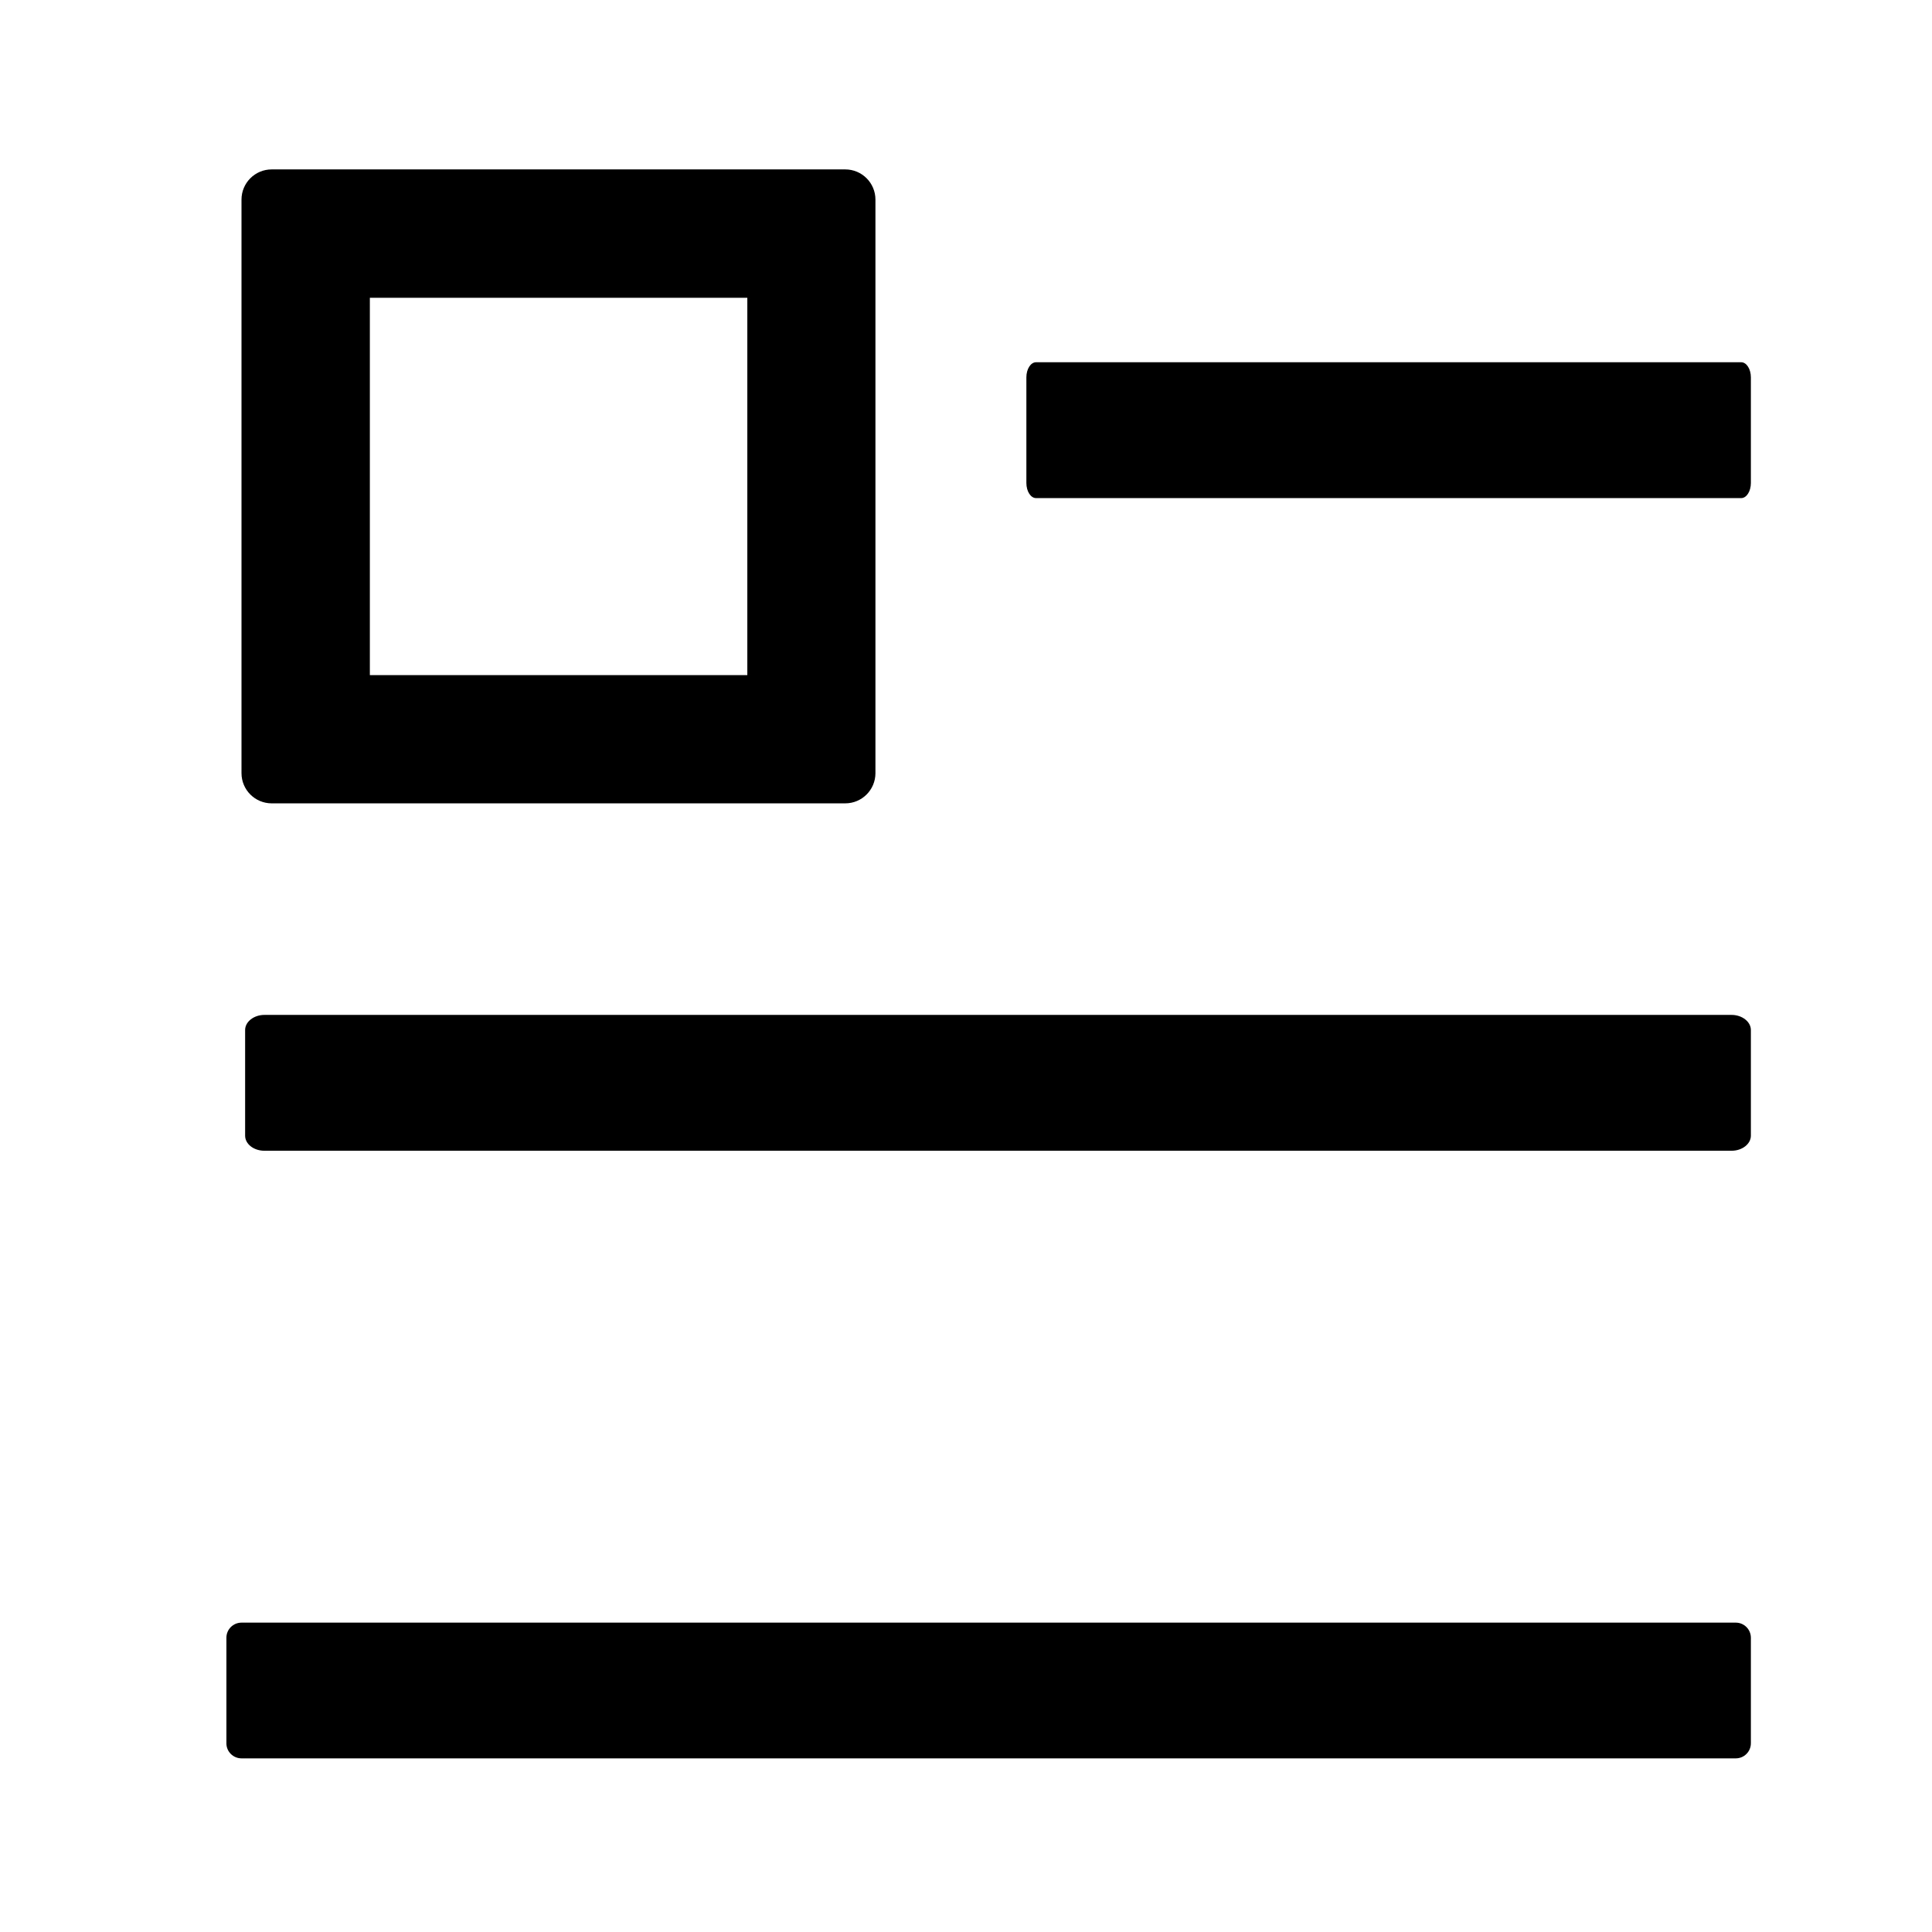
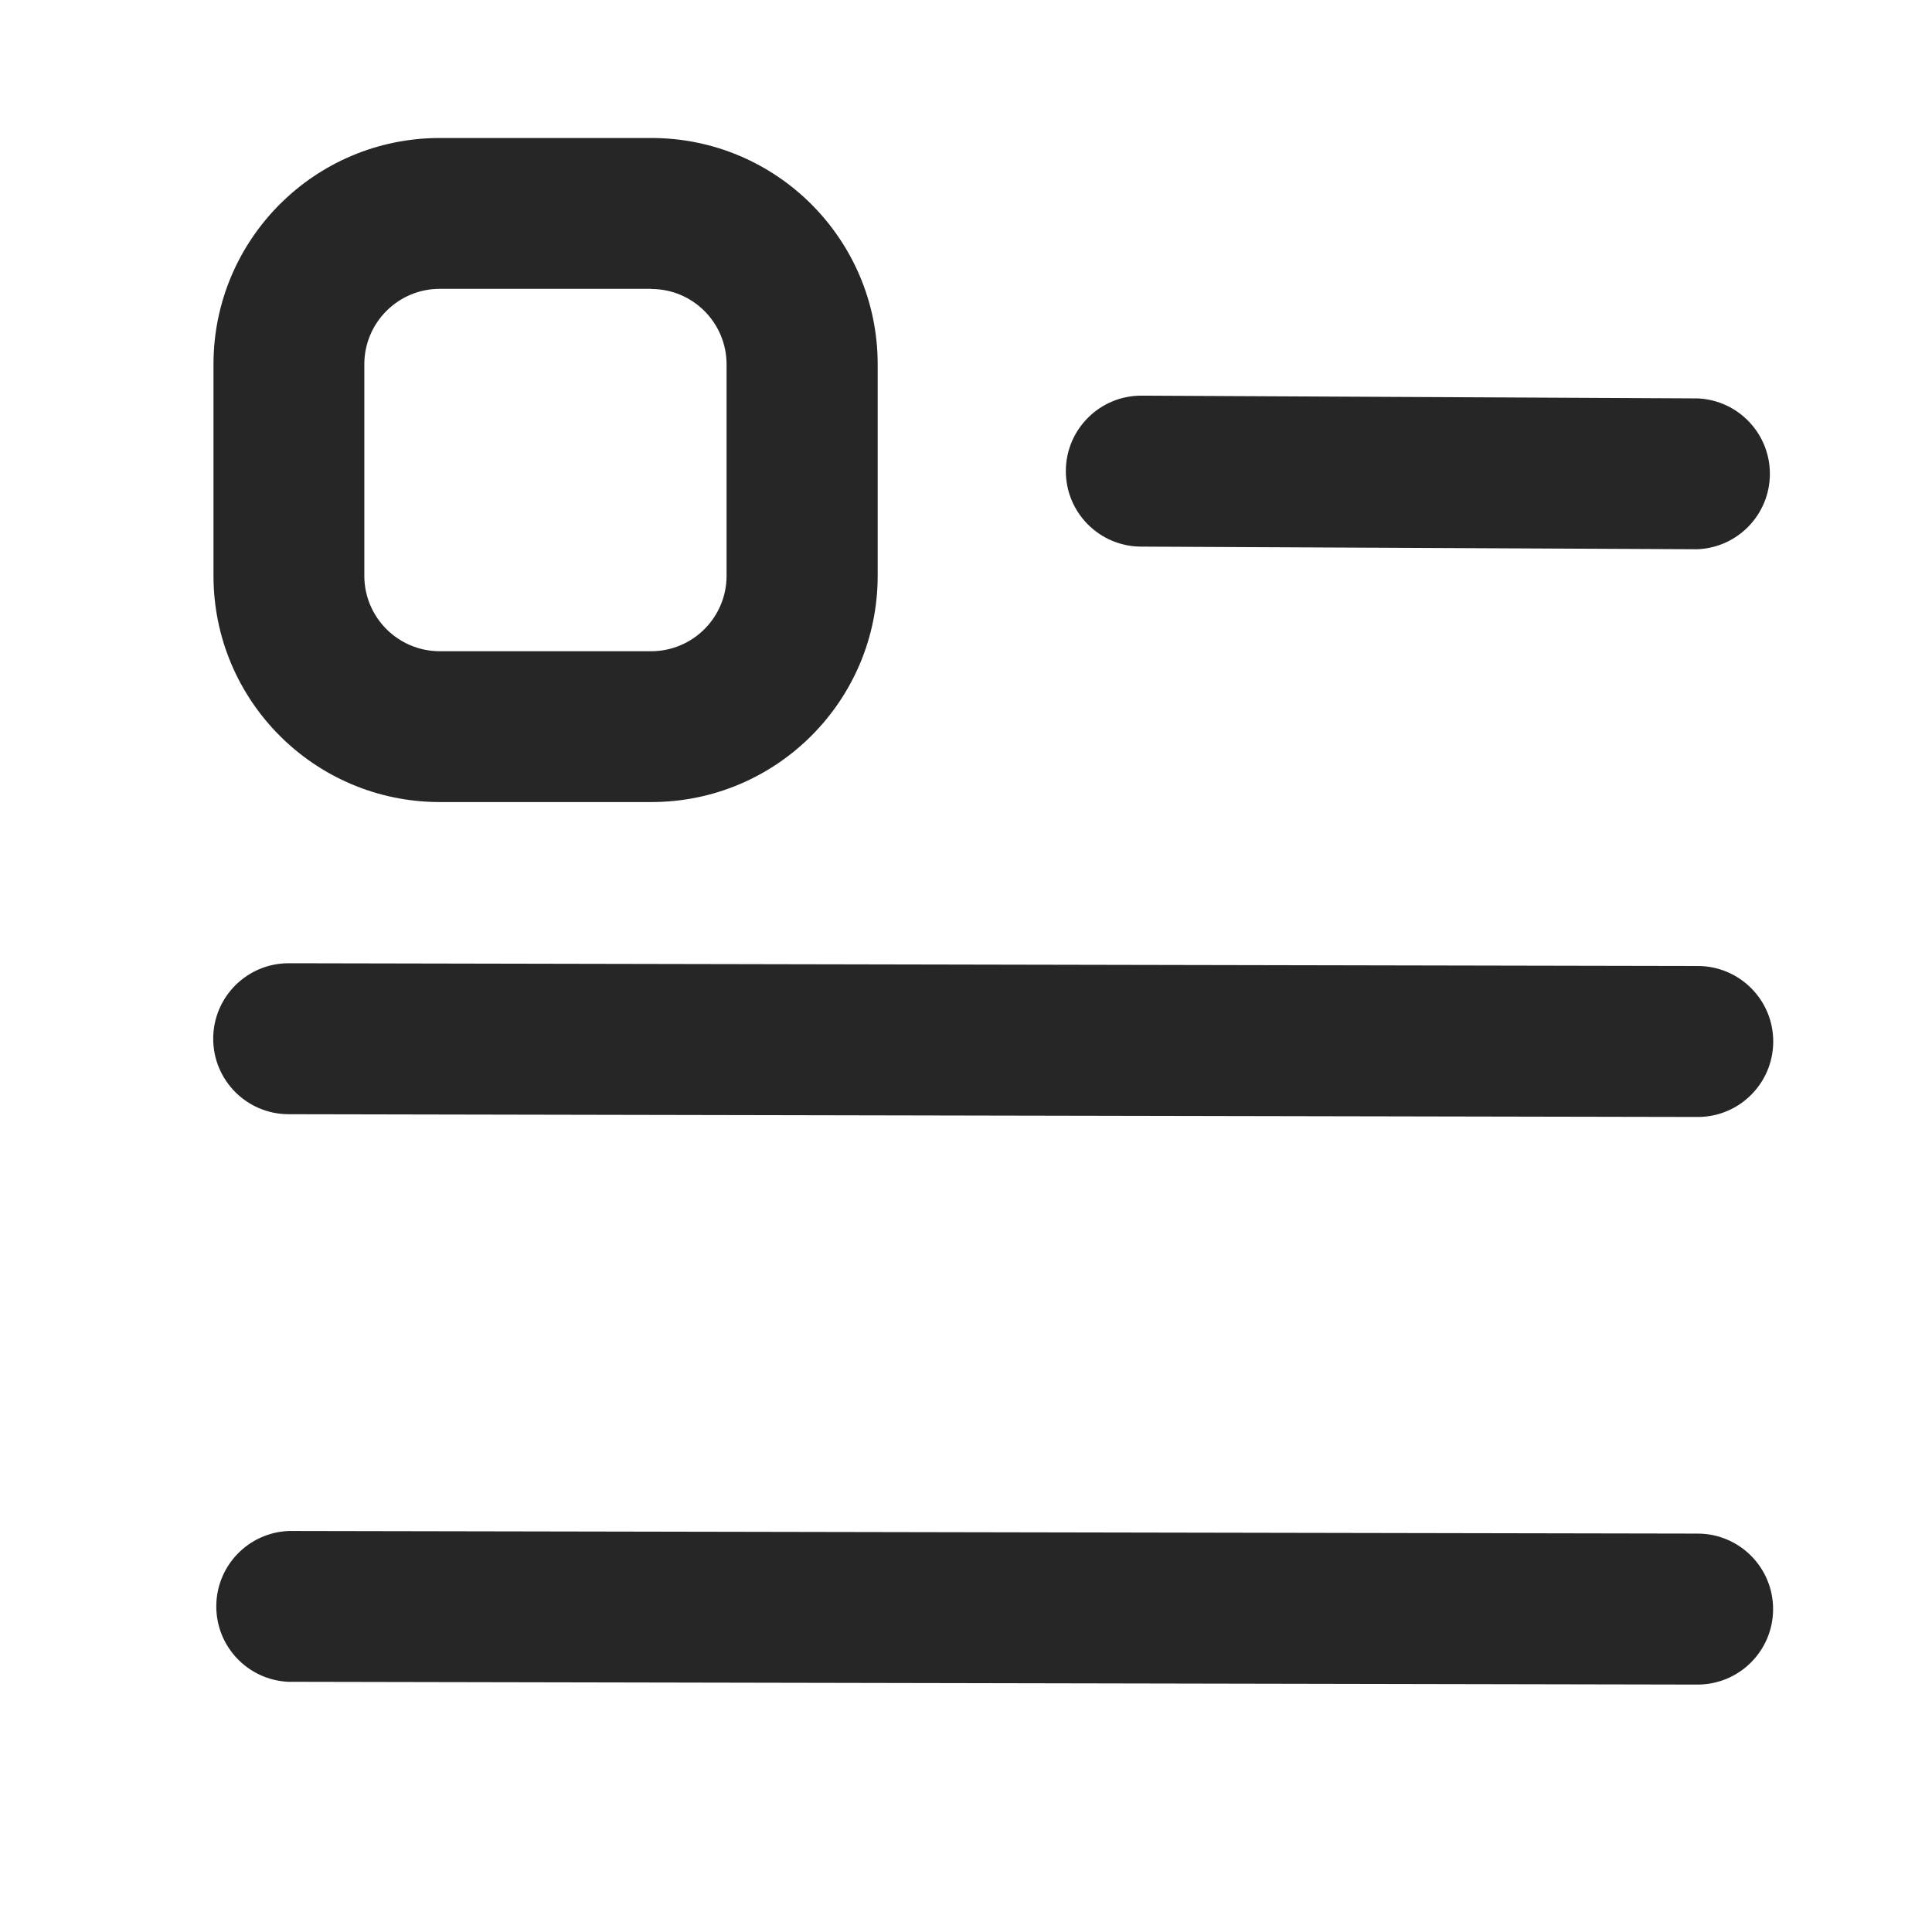
- <svg xmlns="http://www.w3.org/2000/svg" width="16" height="16">
-   <path fill="currentColor" fill-rule="nonzero" d="M14.375 13.438H2a.125.125 0 0 0-.125.124v.876c0 .068.056.124.125.124h12.375a.125.125 0 0 0 .125-.124v-.876a.125.125 0 0 0-.125-.124ZM14.42 3H8.58c-.044 0-.08.056-.08.125V4c0 .069.036.125.08.125h5.84c.044 0 .08-.056.08-.125v-.875c0-.069-.036-.125-.08-.125ZM7 1.403H2.25a.25.25 0 0 0-.25.25v4.75c0 .138.112.25.25.25H7a.25.25 0 0 0 .25-.25v-4.75a.25.25 0 0 0-.25-.25Zm-.813 4.188H3.063V2.466h3.126V5.59Zm8.153 2.814H2.19c-.088 0-.16.057-.16.125v.875c0 .07.072.125.16.125h12.15c.088 0 .16-.056.16-.125V8.53c0-.068-.072-.125-.16-.125Z" />
+ <svg xmlns="http://www.w3.org/2000/svg" viewBox="0 0 14 14">
+   <path fill="#262626" fill-rule="nonzero" d="M4.719 1H3.187a1.64 1.64 0 0 0-1.64 1.64v1.532c0 .906.734 1.64 1.64 1.64H4.72a1.64 1.64 0 0 0 1.64-1.64V2.64A1.64 1.64 0 0 0 4.72 1Zm0 1.094c.302 0 .546.245.546.547v1.53a.547.547 0 0 1-.546.548H3.187a.547.547 0 0 1-.547-.547V2.64c0-.302.245-.547.547-.547H4.72Zm3.553.773 4.032.02a.547.547 0 0 1-.005 1.093l-4.03-.019a.547.547 0 0 1 .003-1.094ZM2.092 6.98 12.305 7a.547.547 0 0 1-.005 1.094l-10.21-.02a.547.547 0 0 1 .004-1.094Zm0 4.114 10.212.019a.547.547 0 0 1-.005 1.094l-10.21-.02a.547.547 0 0 1 .004-1.093Z" />
</svg>
